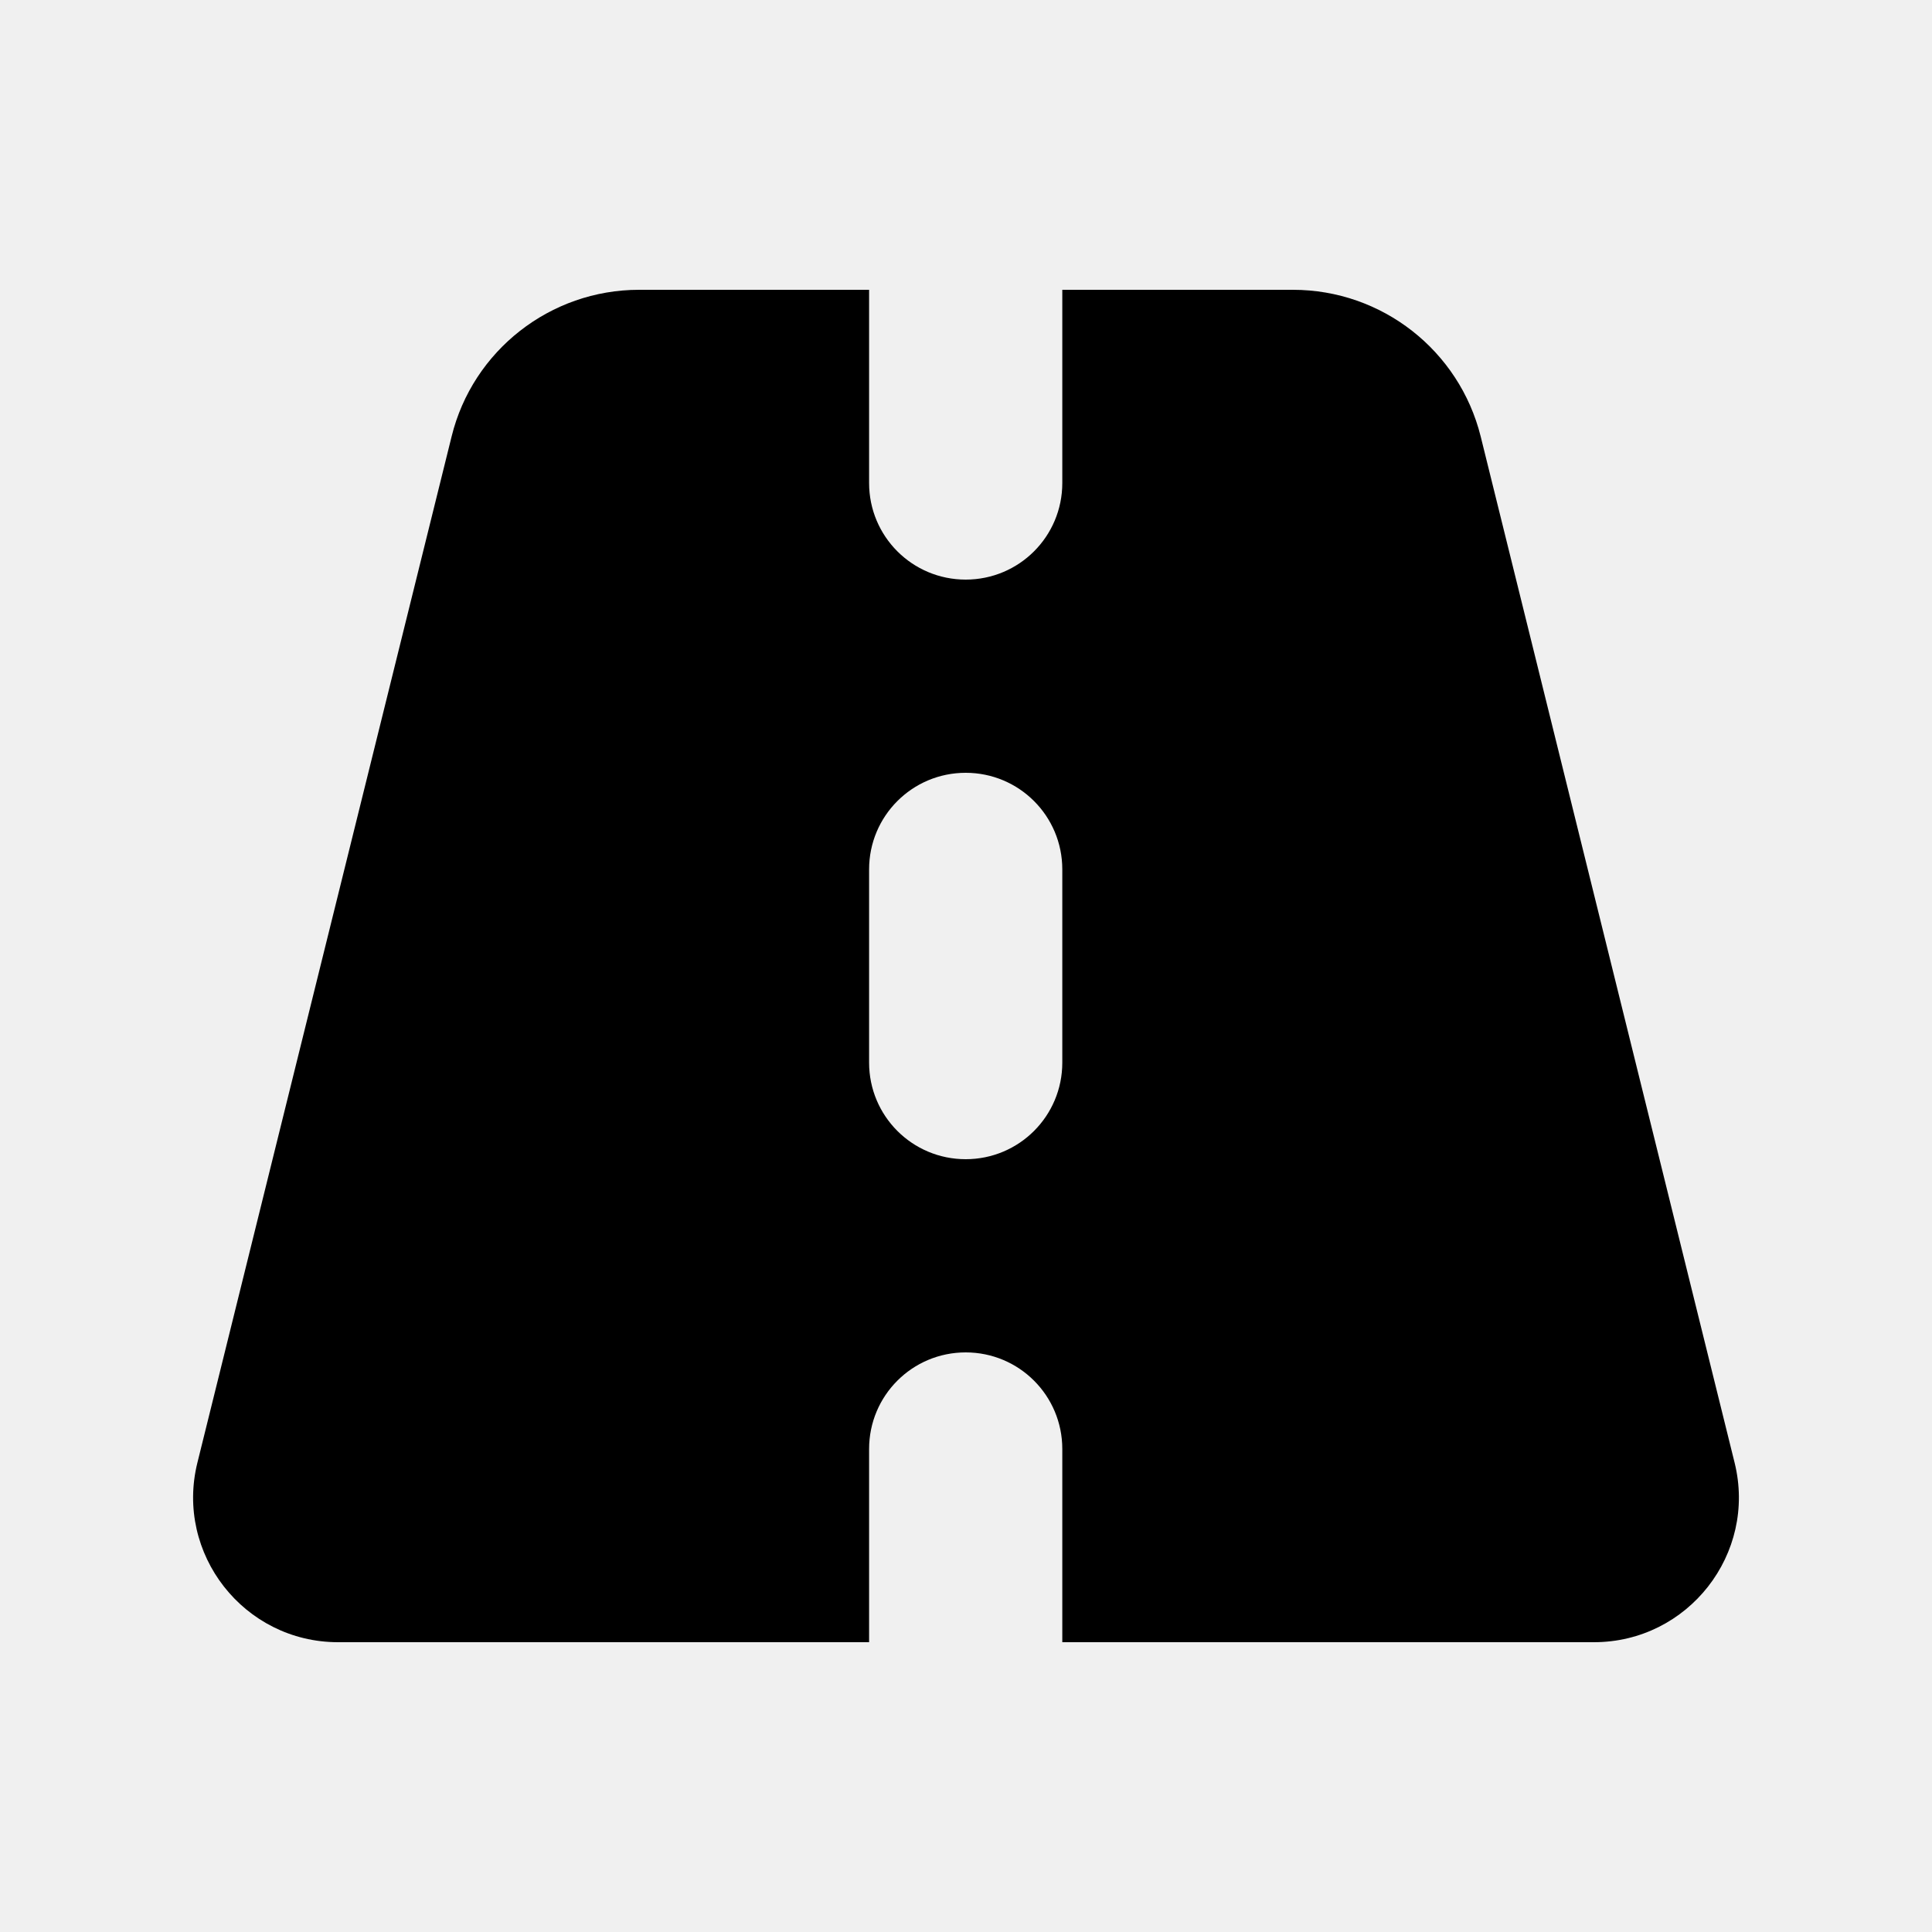
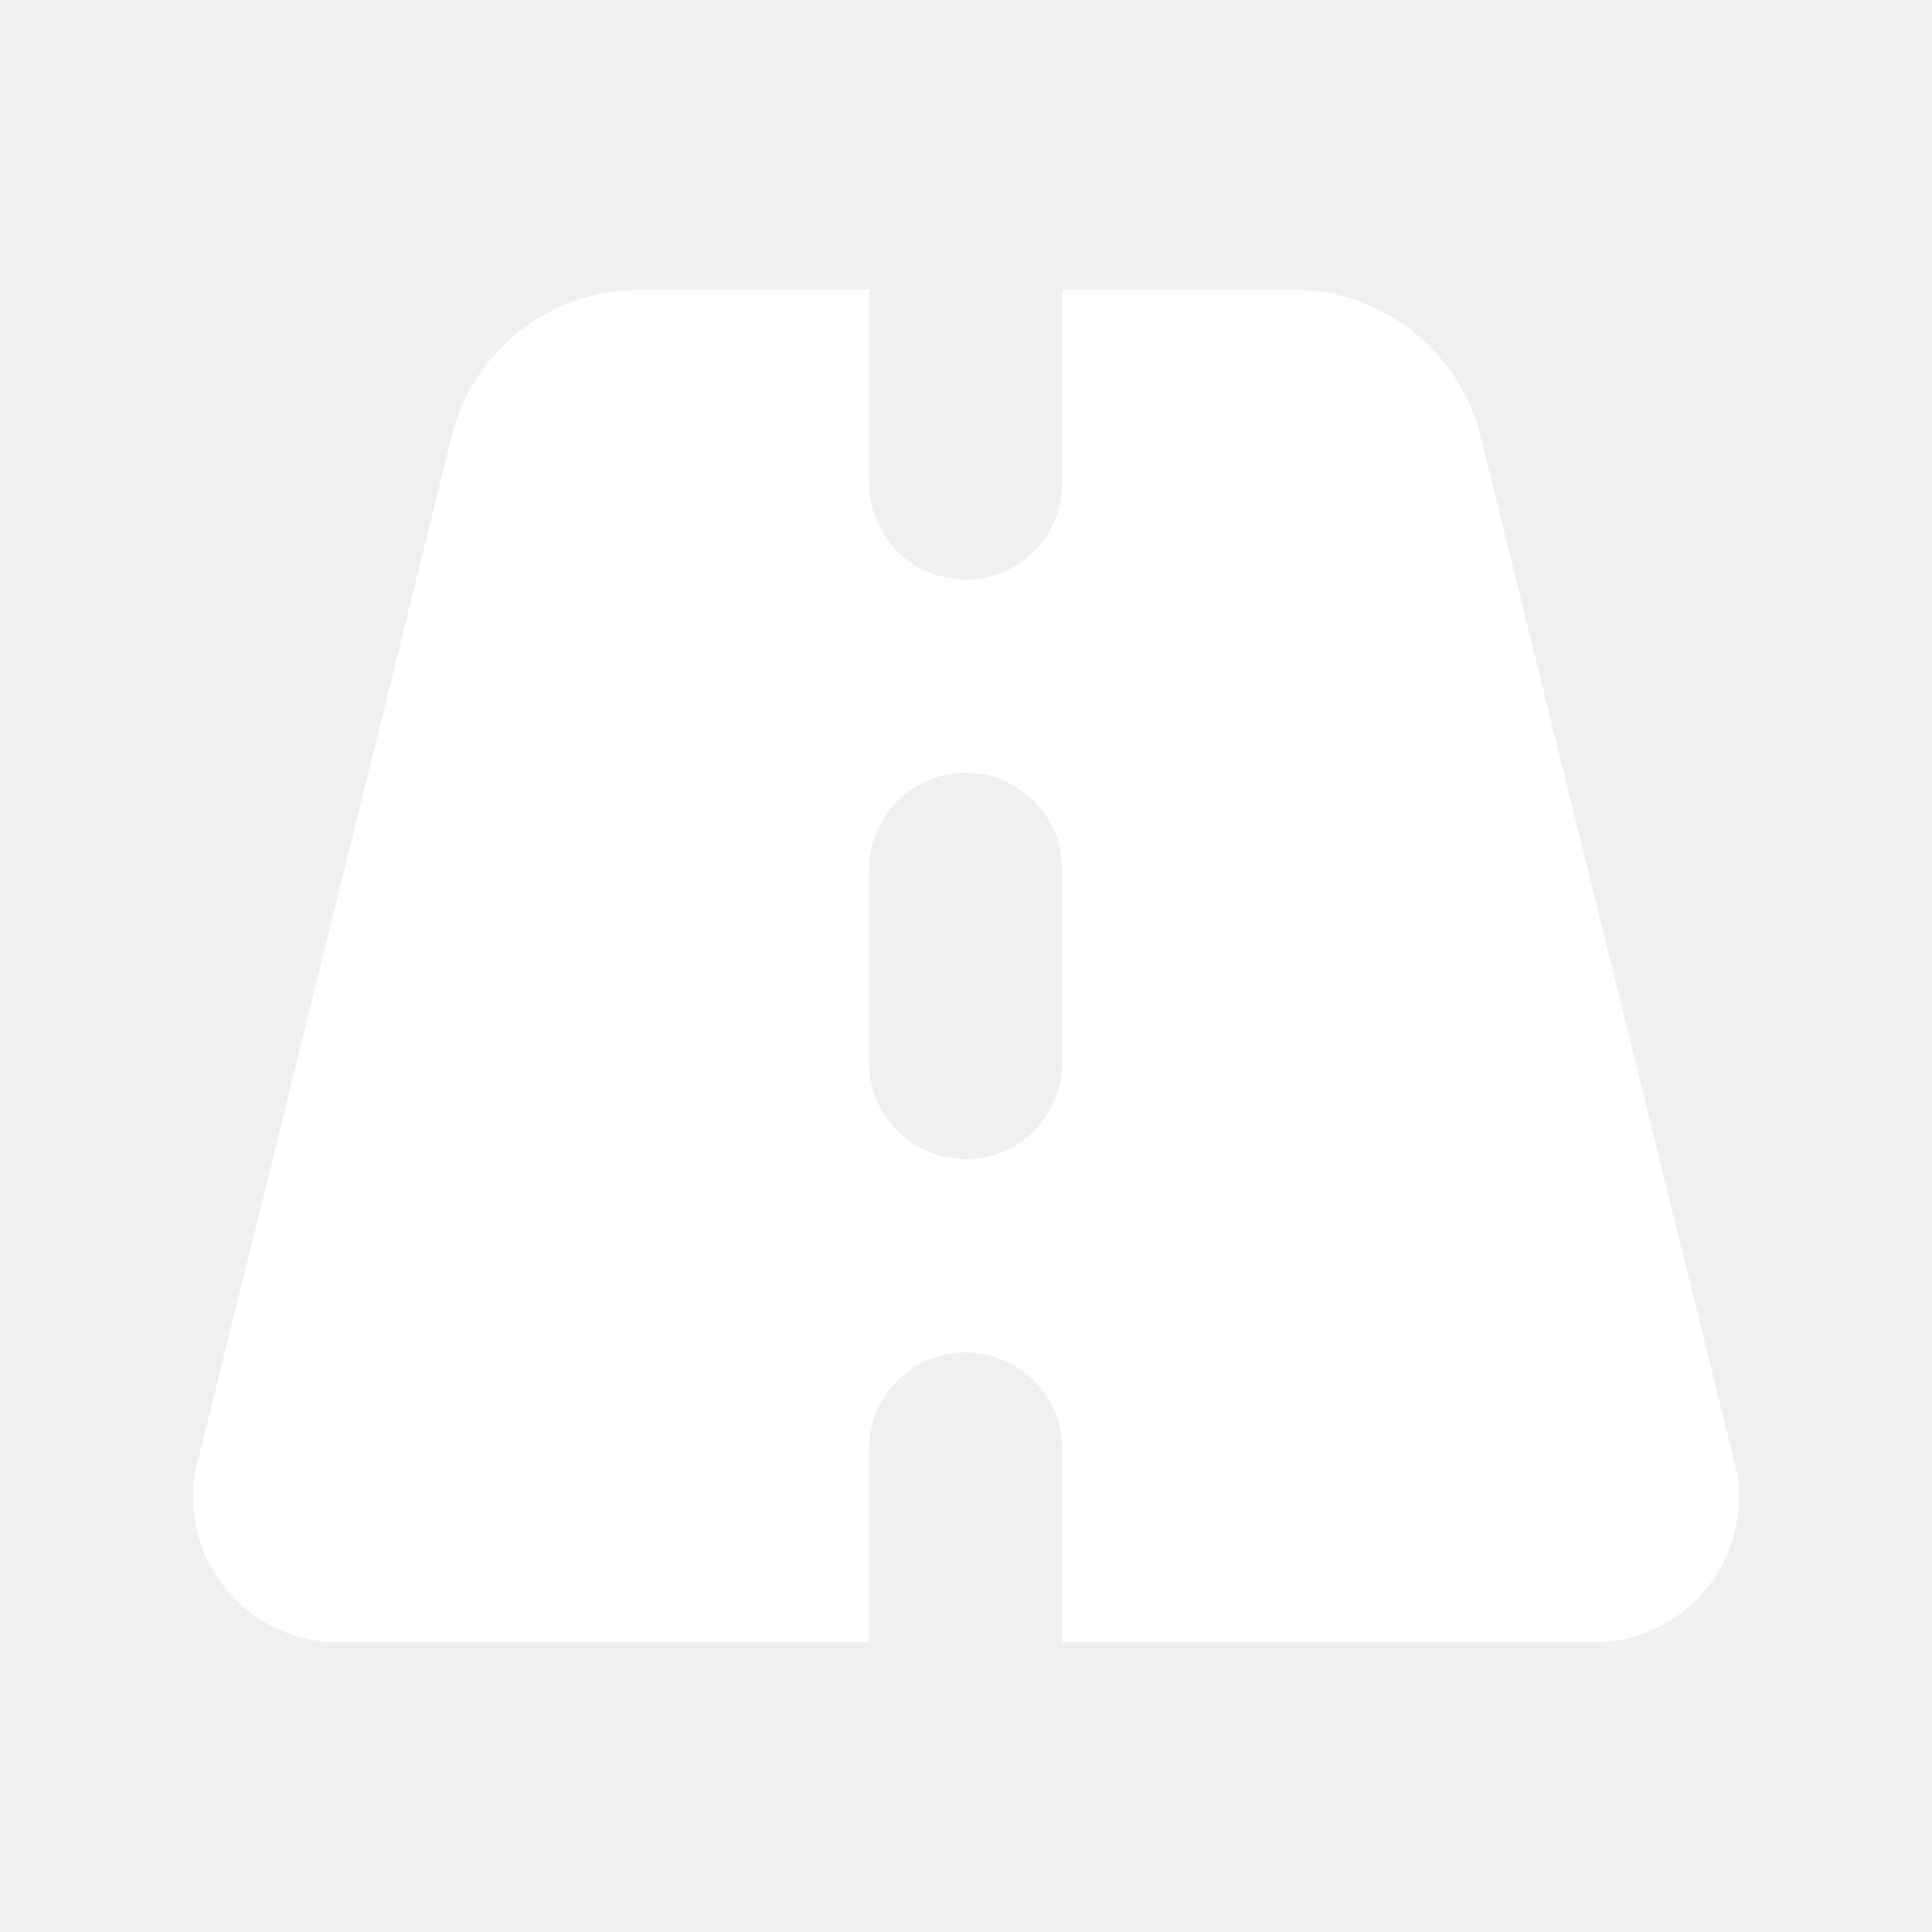
<svg xmlns="http://www.w3.org/2000/svg" viewBox="0 0 640 640">
-   <path d="M287.9 96L211.7 96C182.3 96 156.6 116.1 149.6 144.6L65.4 484.5C57.9 514.7 80.8 544 112 544L287.9 544L287.9 480C287.9 462.3 302.2 448 319.9 448C337.6 448 351.9 462.3 351.9 480L351.9 544L528 544C559.2 544 582.1 514.7 574.6 484.5L490.5 144.6C483.4 116.1 457.8 96 428.3 96L351.9 96L351.9 160C351.9 177.7 337.6 192 319.9 192C302.2 192 287.9 177.7 287.9 160L287.9 96zM351.9 288L351.9 352C351.9 369.7 337.6 384 319.9 384C302.2 384 287.9 369.7 287.9 352L287.9 288C287.9 270.3 302.2 256 319.9 256C337.6 256 351.9 270.3 351.9 288z" />
+   <path fill="#FFFFFF" d="M287.9 96L211.7 96C182.3 96 156.6 116.1 149.6 144.6L65.4 484.5C57.9 514.7 80.8 544 112 544L287.9 544L287.9 480C287.9 462.3 302.2 448 319.9 448C337.6 448 351.9 462.3 351.9 480L351.9 544L528 544C559.2 544 582.1 514.7 574.6 484.5L490.5 144.6C483.4 116.1 457.8 96 428.3 96L351.9 96L351.9 160C351.9 177.7 337.6 192 319.9 192C302.2 192 287.9 177.7 287.9 160L287.9 96zM351.9 288L351.9 352C351.9 369.7 337.6 384 319.9 384C302.2 384 287.9 369.7 287.9 352L287.9 288C287.9 270.3 302.2 256 319.9 256C337.6 256 351.9 270.3 351.9 288z" />
</svg>
